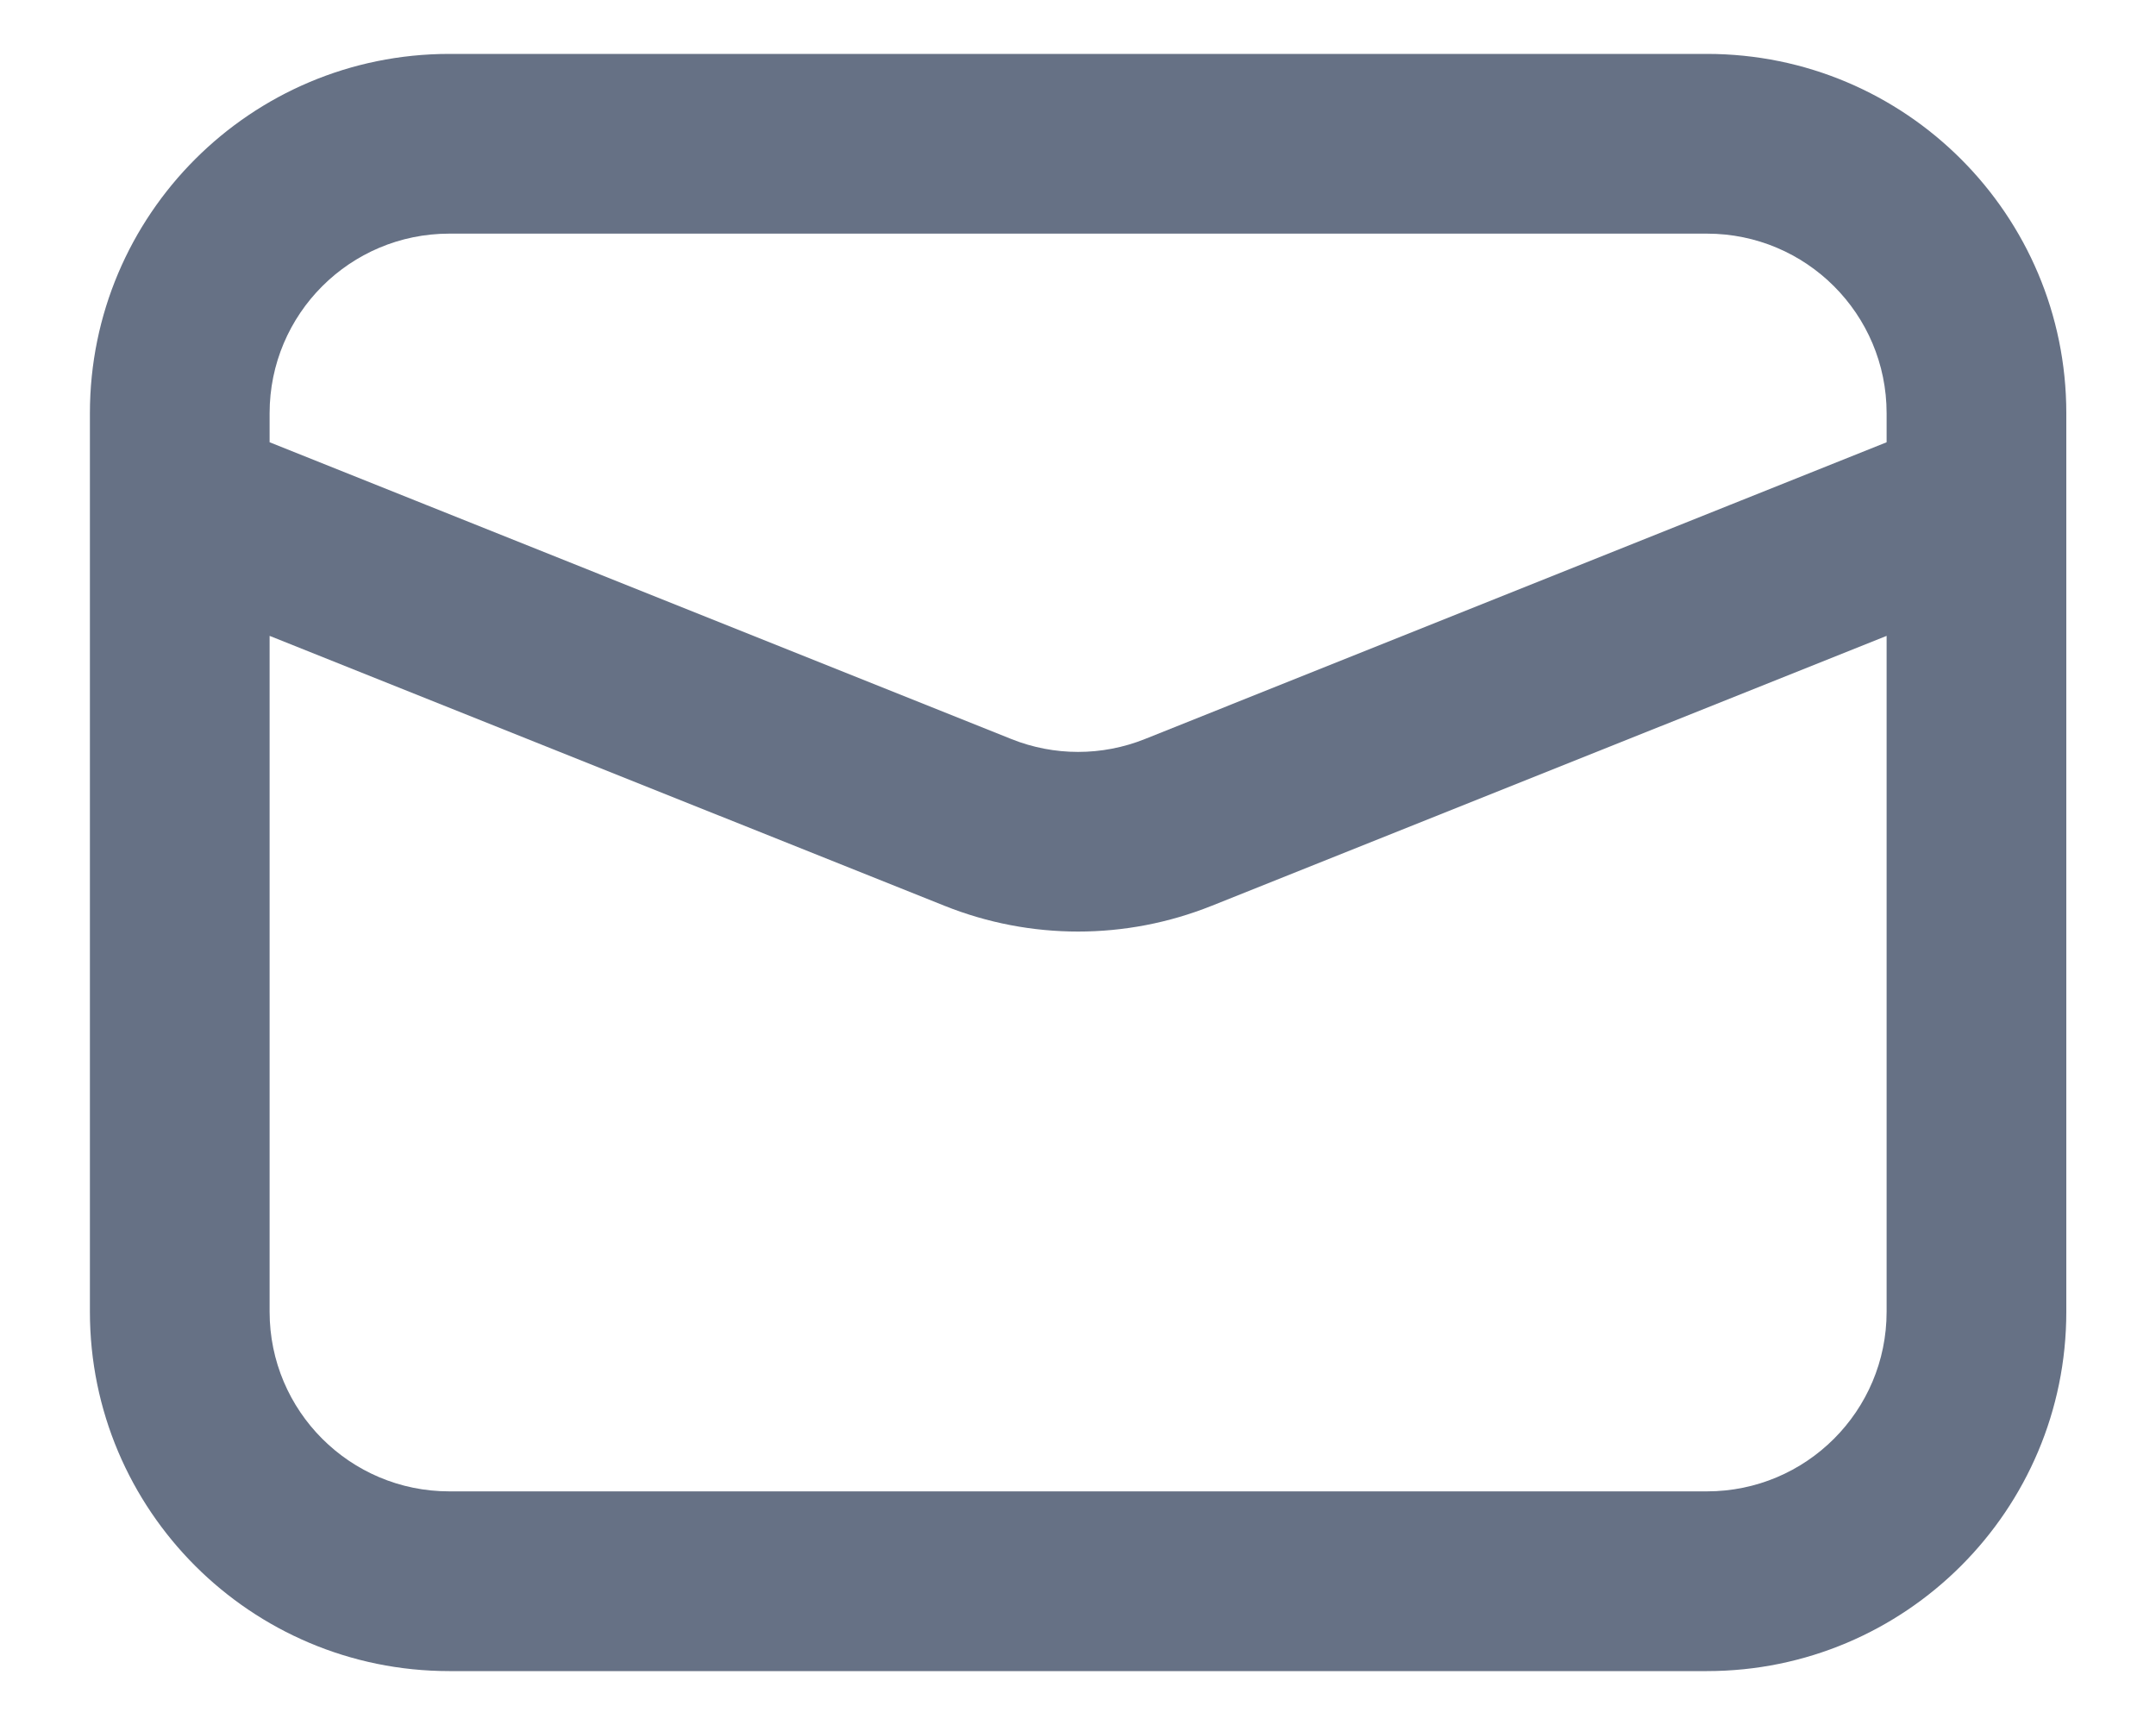
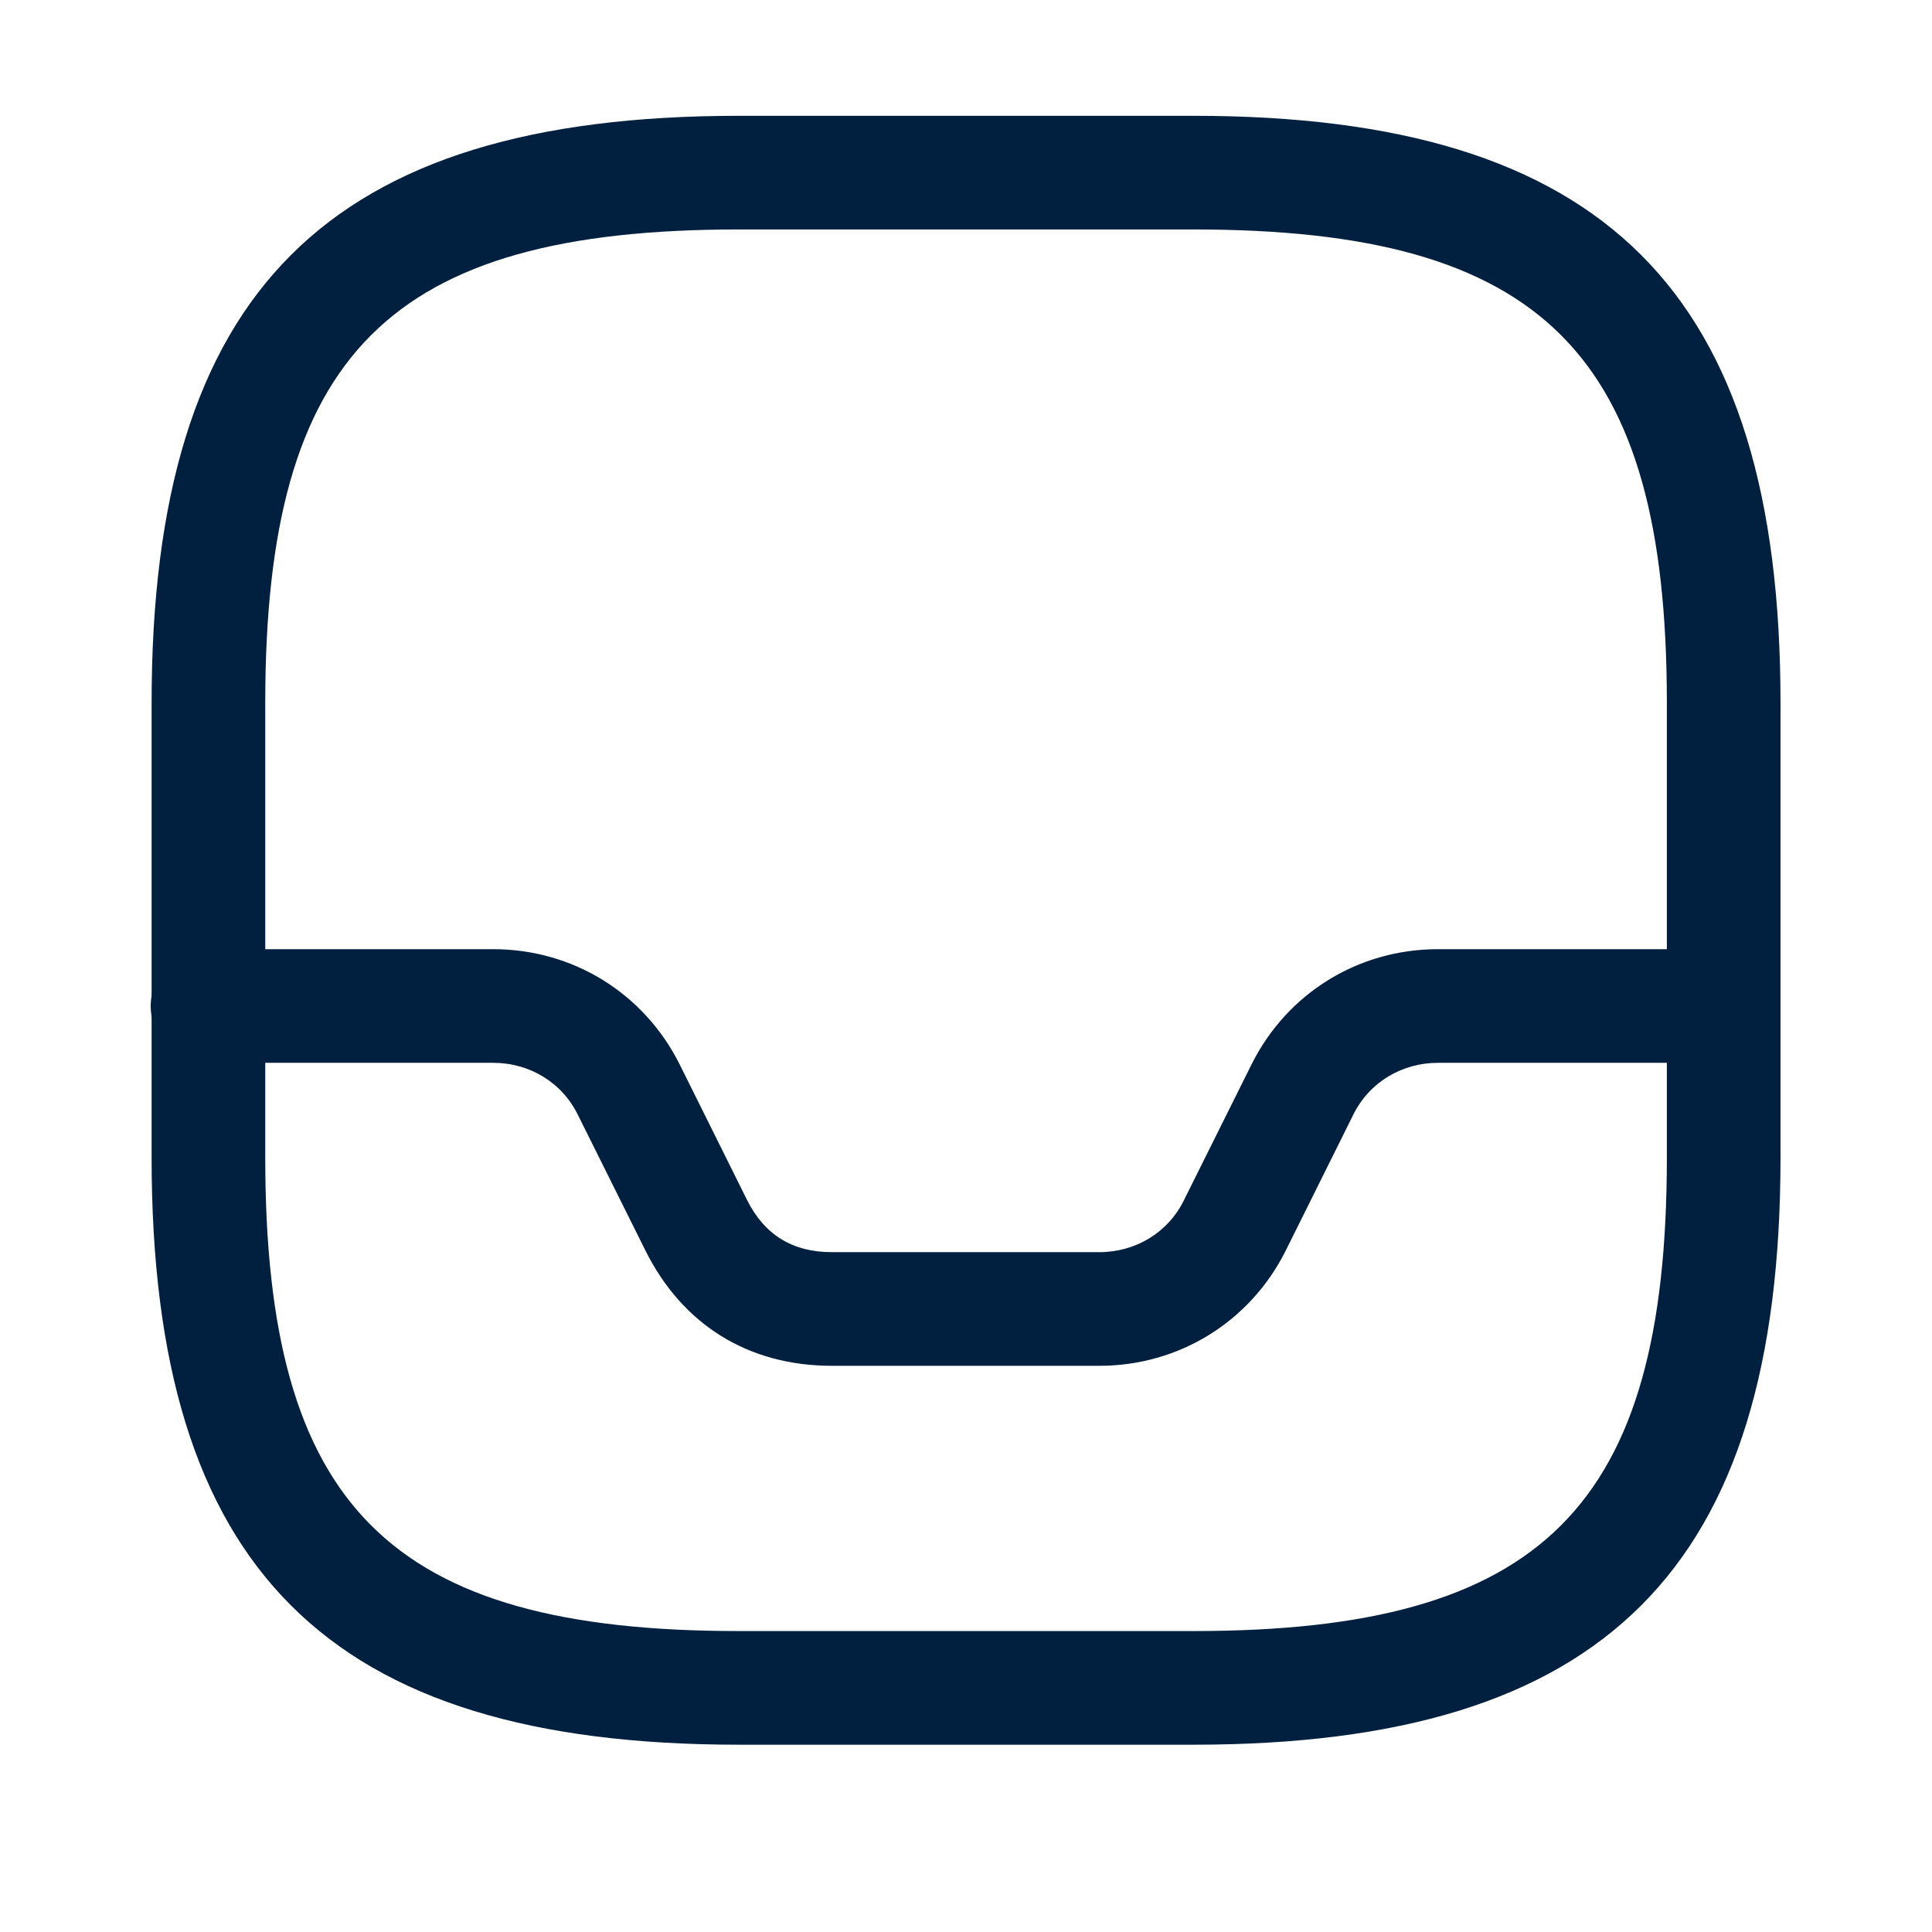
- <svg xmlns="http://www.w3.org/2000/svg" width="20" height="16" viewBox="0 0 20 16" fill="none">
-   <path fill-rule="evenodd" clip-rule="evenodd" d="M15.834 15.5C17.675 15.5 19.168 14.008 19.168 12.167V4.686C19.168 4.673 19.168 4.66 19.168 4.647V3.833C19.168 1.992 17.675 0.5 15.834 0.5H4.168C2.327 0.5 0.834 1.992 0.834 3.833V4.647C0.834 4.66 0.834 4.673 0.834 4.686V12.167C0.834 14.008 2.327 15.5 4.168 15.5H15.834ZM2.501 12.167C2.501 13.087 3.247 13.833 4.168 13.833H15.834C16.755 13.833 17.501 13.087 17.501 12.167V5.898L11.239 8.402C10.444 8.72 9.558 8.72 8.763 8.402L2.501 5.898V12.167ZM10.62 6.855L17.501 4.102V3.833C17.501 2.913 16.755 2.167 15.834 2.167H4.168C3.247 2.167 2.501 2.913 2.501 3.833V4.102L9.382 6.855C9.779 7.014 10.223 7.014 10.62 6.855Z" fill="#667185" />
+ <svg xmlns="http://www.w3.org/2000/svg" width="17" height="17" viewBox="0 0 17 17" fill="none">
+   <path d="M10.501 15.352H6.501C2.881 15.352 1.334 13.805 1.334 10.185V6.185C1.334 2.565 2.881 1.019 6.501 1.019H10.501C14.121 1.019 15.667 2.565 15.667 6.185V10.185C15.667 13.805 14.121 15.352 10.501 15.352ZM6.501 2.019C3.427 2.019 2.334 3.112 2.334 6.185V10.185C2.334 13.259 3.427 14.352 6.501 14.352H10.501C13.574 14.352 14.667 13.259 14.667 10.185V6.185C14.667 3.112 13.574 2.019 10.501 2.019H6.501Z" fill="#01203F" />
+   <path d="M9.673 12.018H7.32C6.586 12.018 6.006 11.658 5.68 11.005L5.086 9.812C4.946 9.525 4.66 9.352 4.34 9.352H1.826C1.553 9.352 1.326 9.125 1.326 8.852C1.326 8.578 1.56 8.352 1.833 8.352H4.34C5.04 8.352 5.666 8.738 5.98 9.365L6.573 10.558C6.726 10.865 6.973 11.018 7.32 11.018H9.673C9.993 11.018 10.28 10.845 10.419 10.558L11.013 9.365C11.326 8.738 11.953 8.352 12.653 8.352H15.146C15.419 8.352 15.646 8.578 15.646 8.852C15.646 9.125 15.419 9.352 15.146 9.352H12.653C12.333 9.352 12.046 9.525 11.906 9.812L11.313 11.005C10.999 11.632 10.373 12.018 9.673 12.018Z" fill="#01203F" />
</svg>
